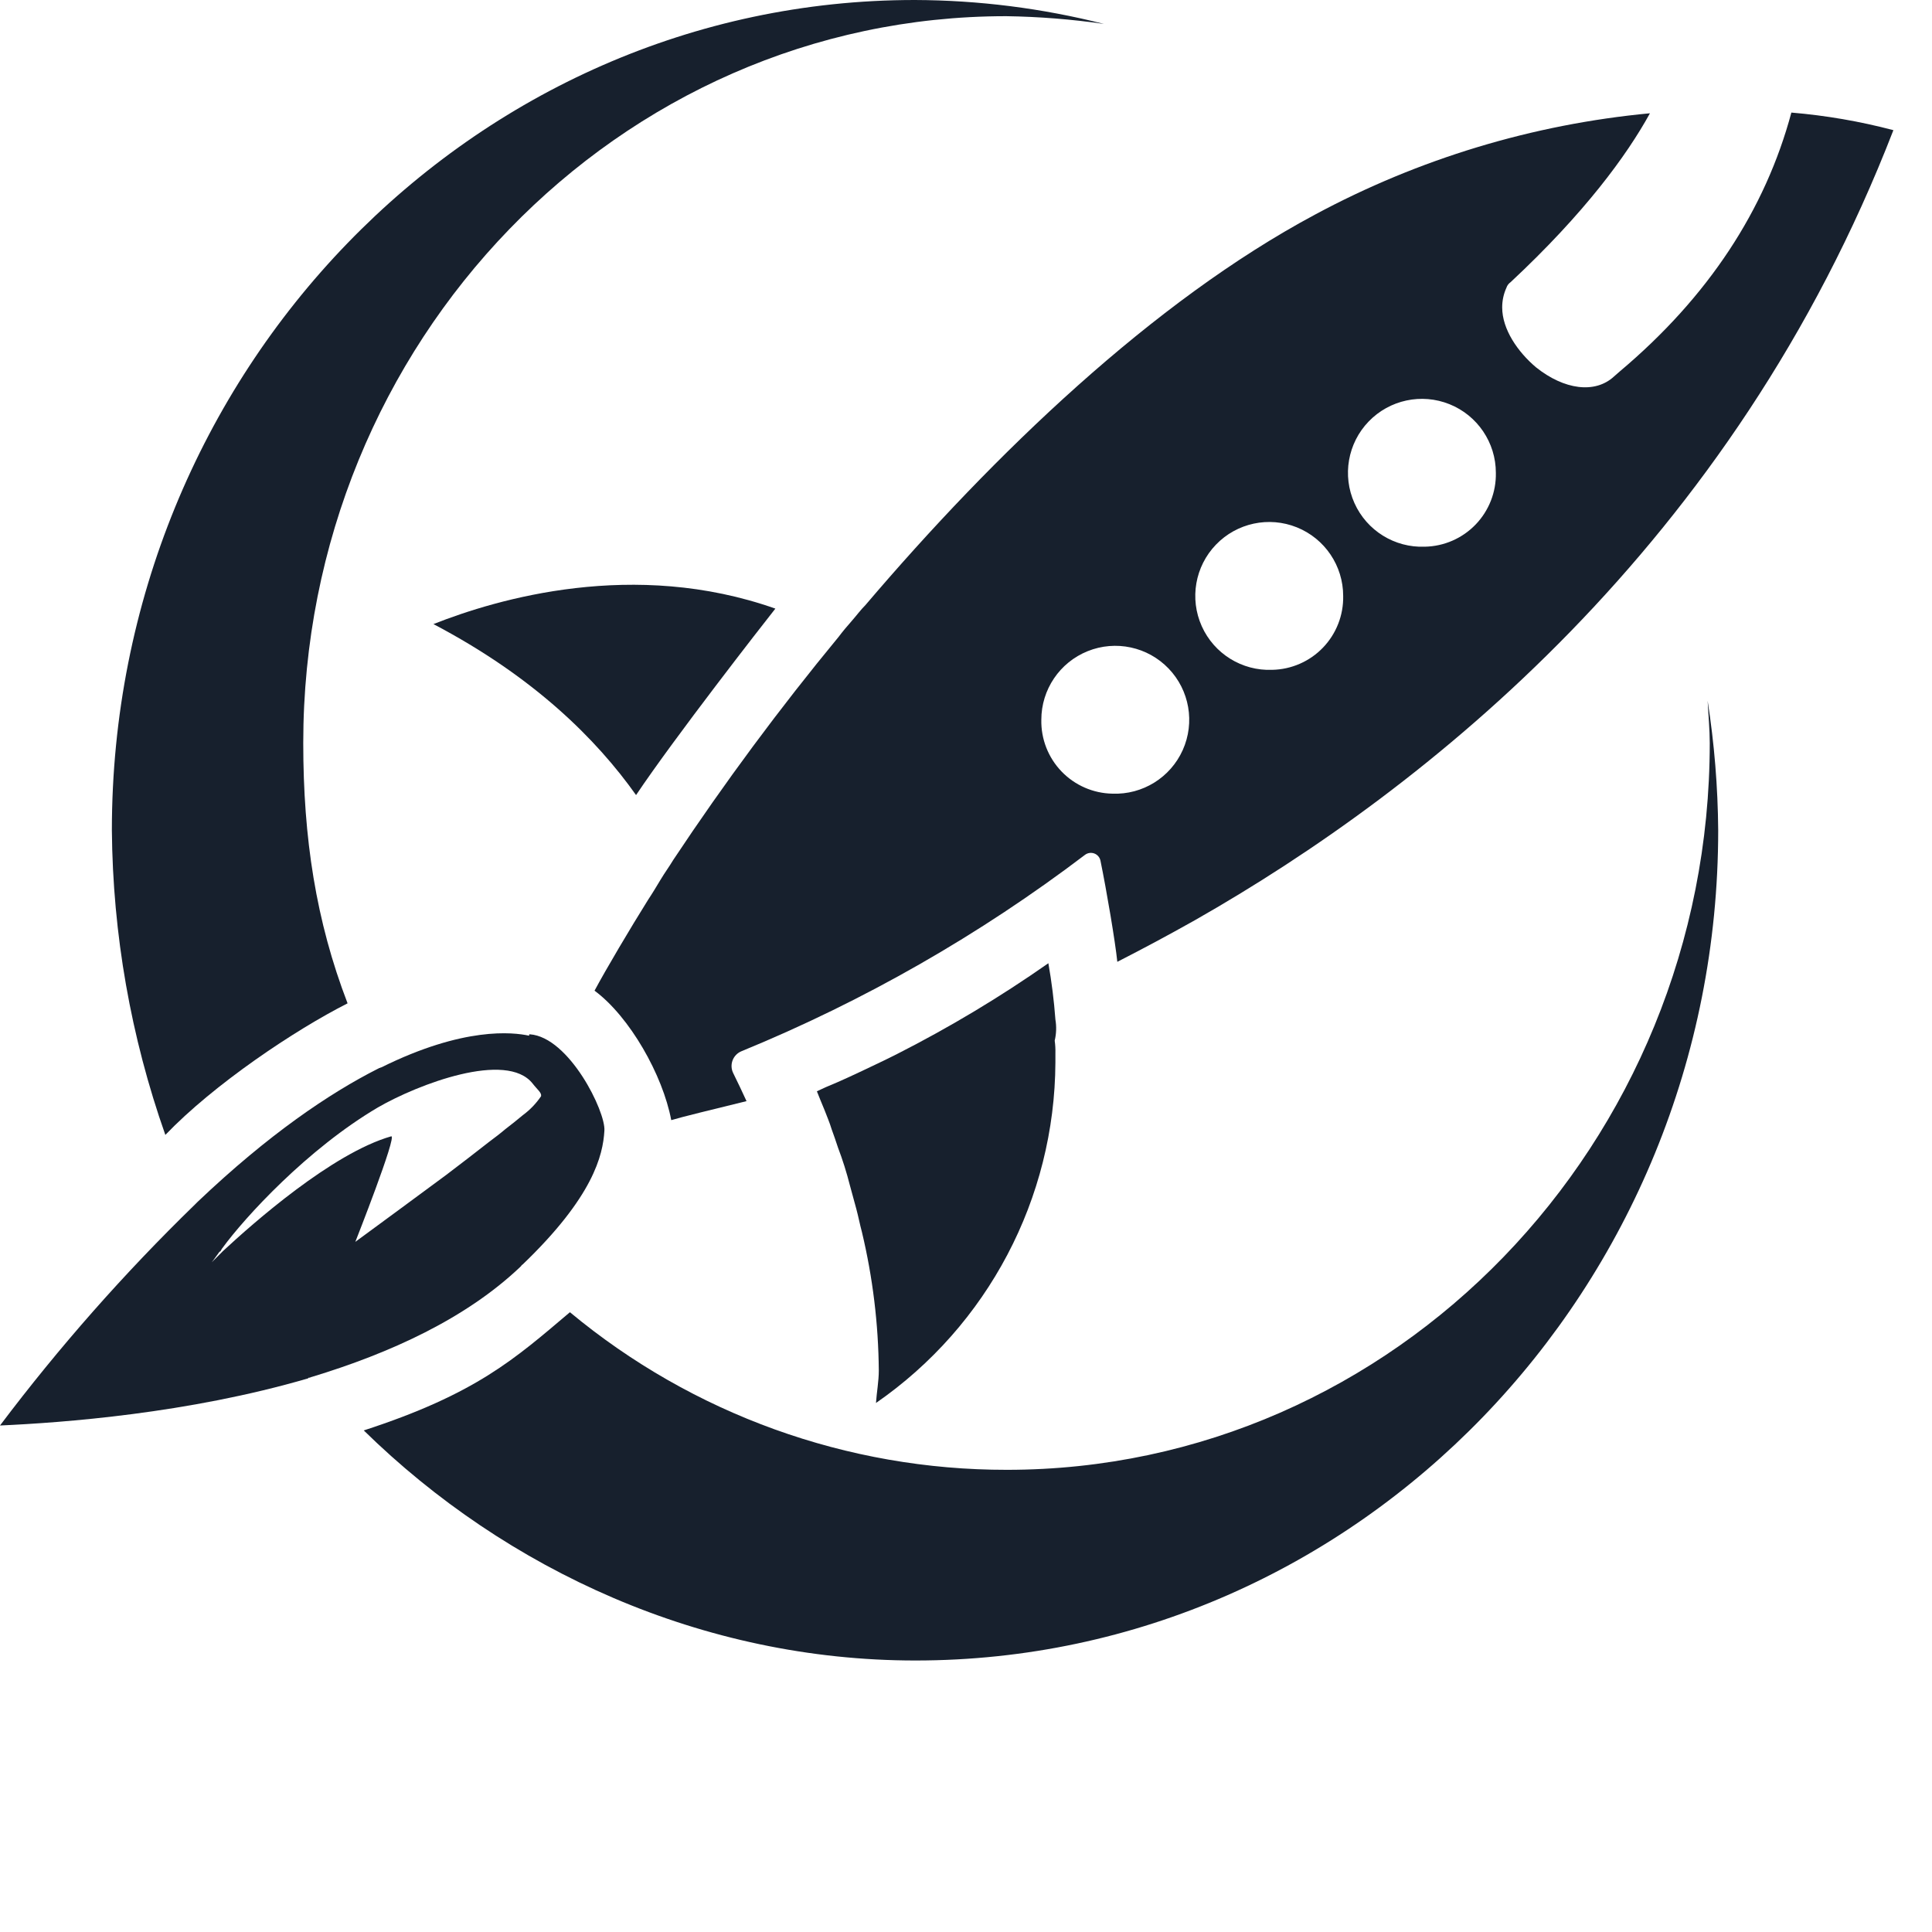
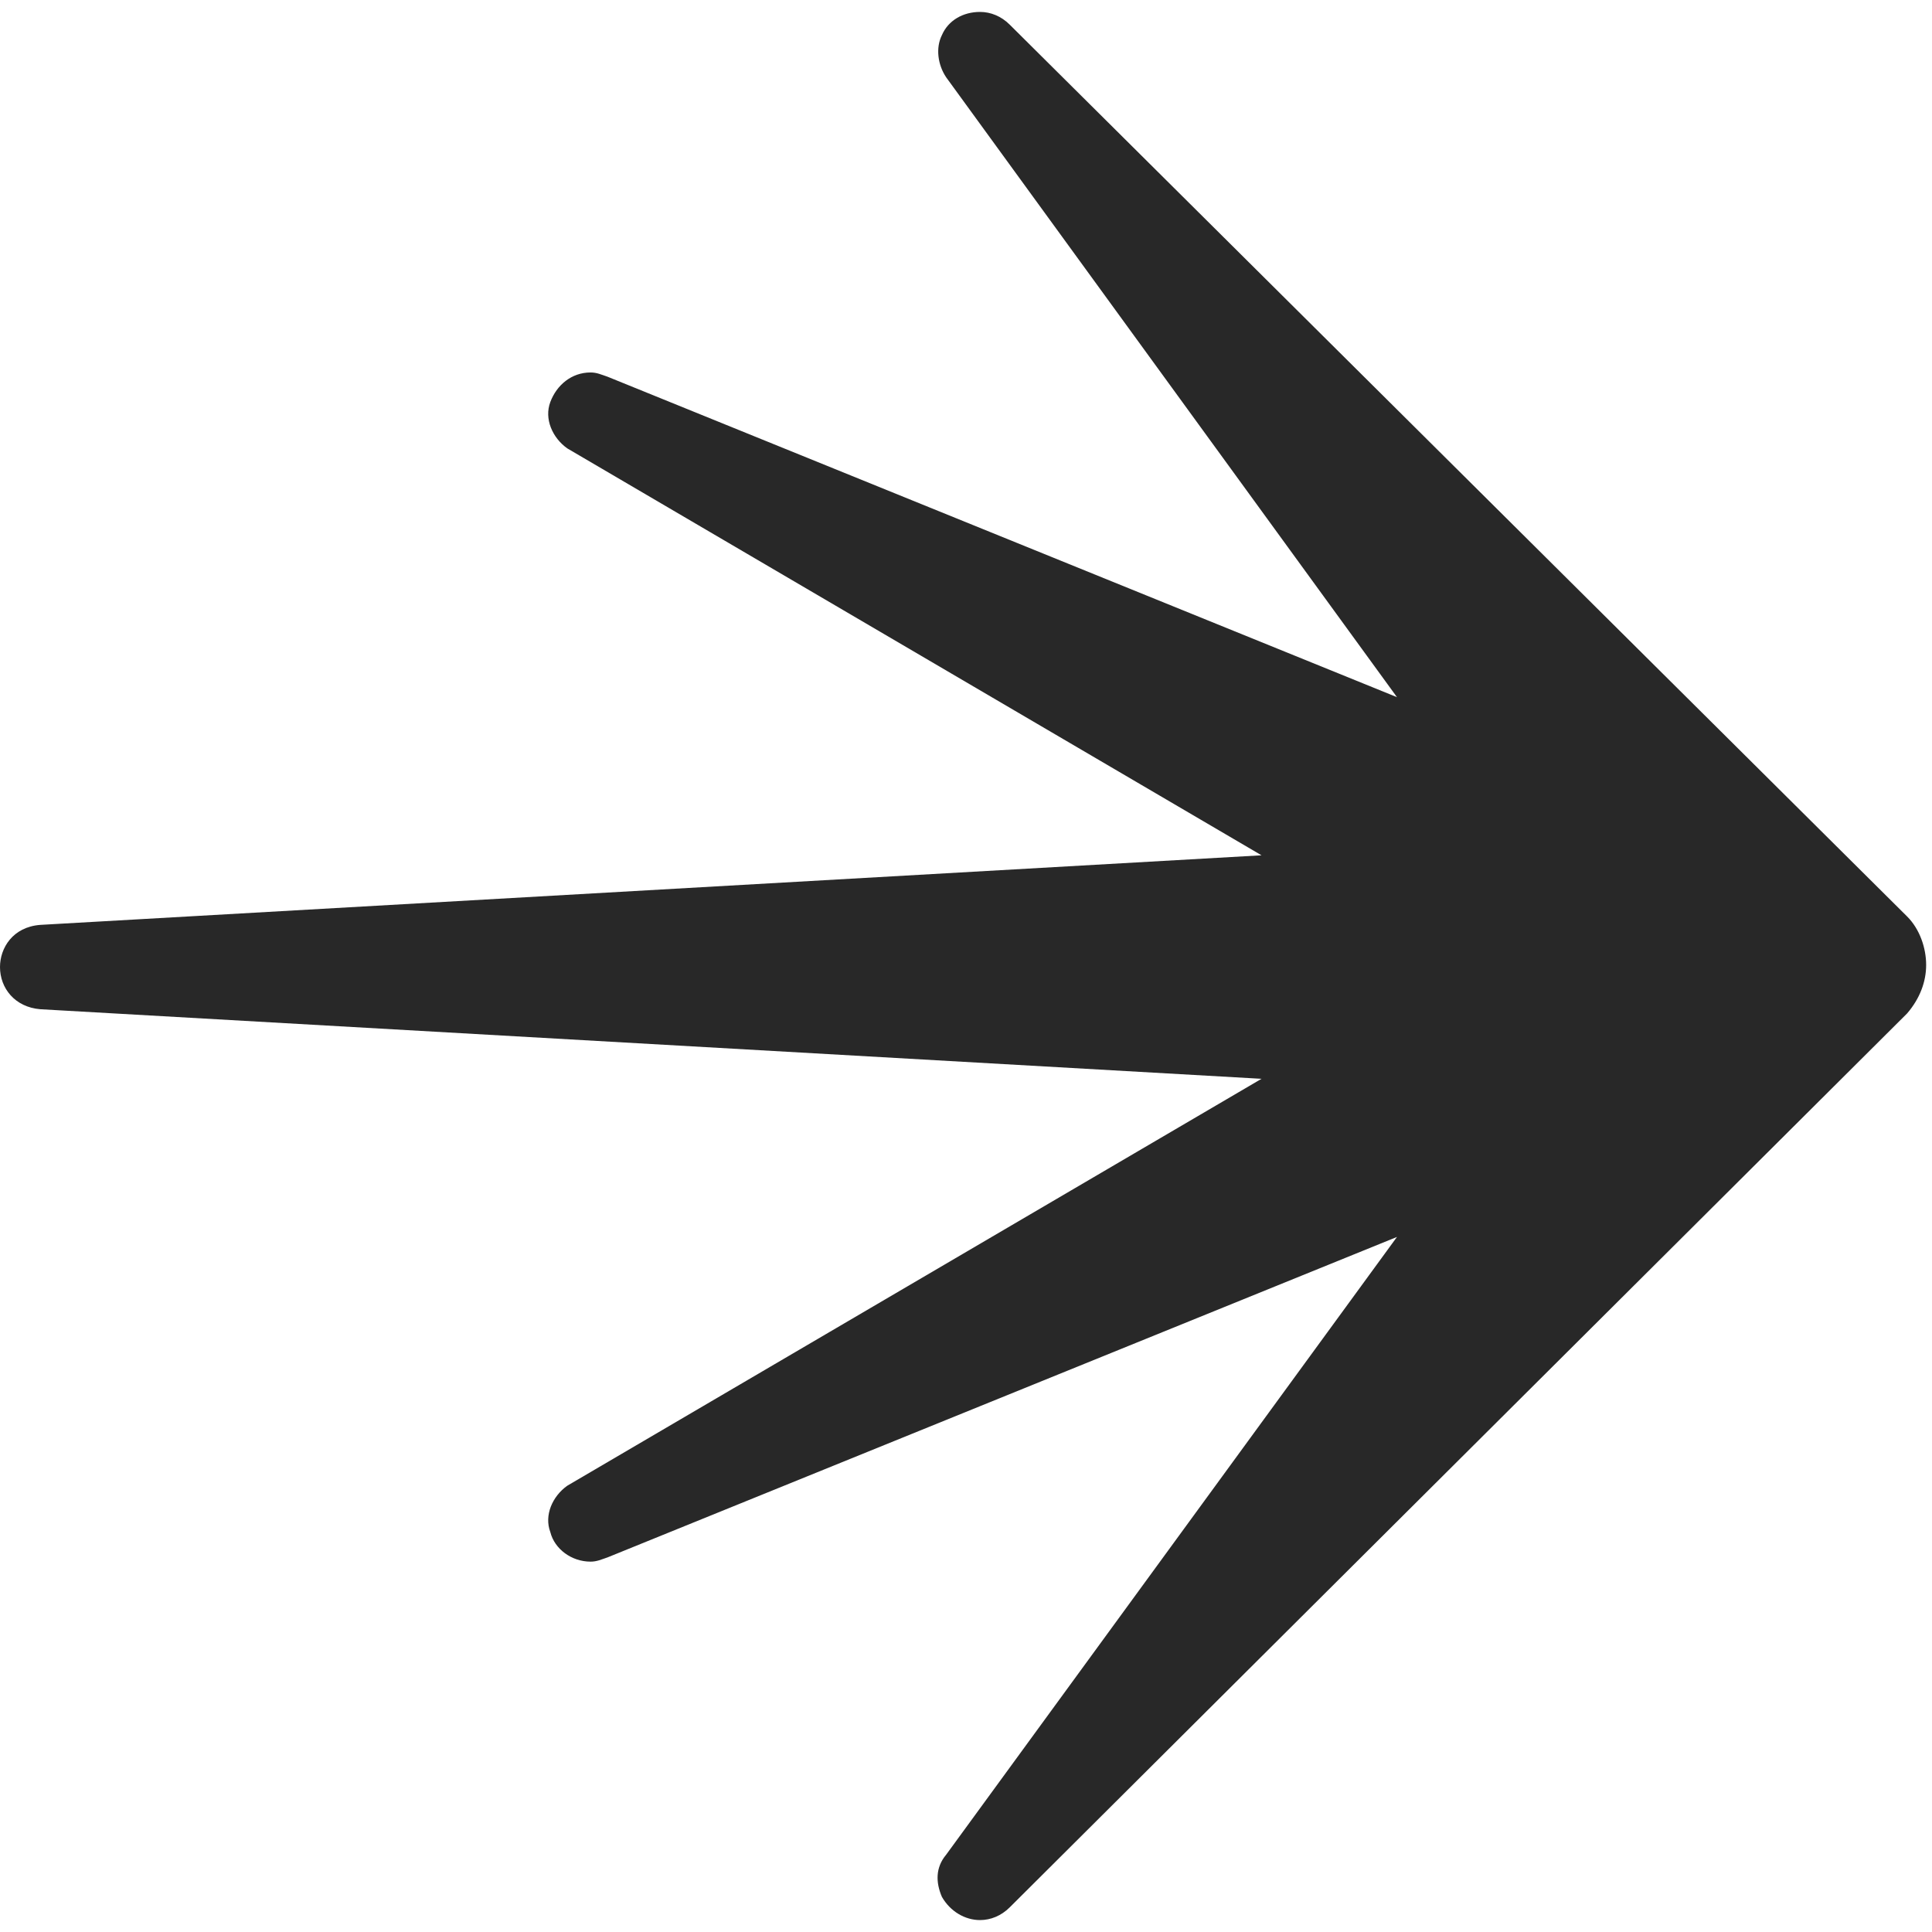
- <svg xmlns="http://www.w3.org/2000/svg" viewBox="0 0 40 40" version="1.1" id="svg216">
-   <defs id="defs197">
-     <style id="style195">.cls-1{fill:#17202d;fill-rule:evenodd;}
-         </style>
-   </defs>
-   <g id="Layer_2" data-name="Layer 2" transform="scale(0.1456733)">
-     <g id="Layer_1-2" data-name="Layer 1">
-       <g id="Mark">
-         <path class="cls-1" d="m 130.1,236 c 62.9,0 114.1,-52.9 114.1,-118 a 125.68,125.68 0 0 0 -1.5,-18.4 c 0.1,2 0.3,4.1 0.3,6 0,57 -44.8,103.3 -99.9,103.3 A 97,97 0 0 1 81,186.5 c -7.8,6.6 -13.3,11.6 -29.3,16.8 20.3,19.9 48.2,32.7 78.4,32.7 z" id="path201" />
-         <path class="cls-1" d="M 43.1,105.6 C 43.1,48.6 87.9,2.3 143,2.3 A 108.46,108.46 0 0 1 156.9,3.4 110.79,110.79 0 0 0 130,0 C 67.1,0 15.9,52.9 15.9,118 a 133.49,133.49 0 0 0 7.6,43.3 c 6.9,-7.2 18.4,-14.9 25.9,-18.7 -4.5,-11.7 -6.3,-23.5 -6.3,-37 z" id="path203" />
-         <path class="cls-1" d="m 110.2,86.5 c -20.1,-7.1 -39.5,-1.4 -48.6,2.2 14.3,7.5 23.2,16.4 28.8,24.3 5.5,-8.2 17.9,-24.1 19.8,-26.5 z" id="path205" />
-         <path class="cls-1" d="m 150,144.9 a 79.41,79.41 0 0 0 -1,-8 177.47,177.47 0 0 1 -21.5,12.9 c -1.2,0.6 -2.4,1.2 -3.7,1.8 -2.1,1 -4.2,2 -6.4,2.9 -0.4,0.2 -0.9,0.4 -1.3,0.6 0.3,0.8 0.7,1.7 1.1,2.7 0.3,0.8 0.7,1.7 1,2.7 0.3,0.8 0.6,1.7 0.9,2.6 a 49.51,49.51 0 0 1 1.7,5.4 l 0.9,3.3 c 0.3,1.1 0.5,2.2 0.8,3.3 a 87.82,87.82 0 0 1 2.4,19.7 c 0,1.5 -0.3,3.1 -0.4,4.6 A 59.18,59.18 0 0 0 150,151 v -1.3 a 10.87,10.87 0 0 0 -0.1,-1.8 7.45,7.45 0 0 0 0.1,-3 z" id="path207" />
-         <path class="cls-1" d="m 254.6,16 v 0 a 84.6,84.6 0 0 1 14.5,2.5 c -22.8,58.9 -66.4,93.6 -99.3,112.3 -4.1,2.3 -7.1,3.9 -11,5.9 -0.3,-2.9 -1.5,-10 -2.4,-14.4 a 1.39,1.39 0 0 0 -2.2,-0.8 216.6,216.6 0 0 1 -48.8,27.9 2.27,2.27 0 0 0 -1.2,3.1 c 0.6,1.2 1.3,2.7 1.9,4 -4.5,1.1 -9.4,2.3 -10.7,2.7 -1.2,-6.4 -5.9,-14.7 -10.9,-18.4 1.6,-3 5.1,-8.9 7.6,-12.9 0.6,-0.9 1.2,-1.9 1.8,-2.9 0.6,-1 1.2,-1.8 1.8,-2.8 a 380.67,380.67 0 0 1 23.5,-31.7 c 0.6,-0.8 1.2,-1.5 1.9,-2.3 0.7,-0.8 1.2,-1.5 1.9,-2.2 18.3,-21.5 40.9,-43.2 63.9,-55.5 a 125.27,125.27 0 0 1 47.6,-14.4 c -3.3,6 -9.3,14.2 -19.8,24 a 1.56,1.56 0 0 0 -0.6,0.8 6.71,6.71 0 0 0 -0.6,2.8 c 0,3.1 2.2,6.3 4.8,8.5 4,3.2 8.4,3.8 11.1,1.3 l 0.8,-0.7 c 12.6,-10.6 20.7,-23 24.4,-36.8 z m -96.5,96.8 v 0 a 10.51,10.51 0 1 0 -10.1,-10.5 10.29,10.29 0 0 0 10.1,10.5 z m 22.7,-17.6 a 10.51,10.51 0 1 1 10.1,-10.5 10.29,10.29 0 0 1 -10.1,10.5 z m 21.7,-17.5 a 10.51,10.51 0 1 1 10.1,-10.5 10.29,10.29 0 0 1 -10.1,10.5 z" id="path209" />
-         <path class="cls-1" d="m 75.3,147 c 5.6,0.4 10.8,11 10.6,13.7 -0.2,3.5 -1.6,9.4 -11.6,19 -0.1,0.1 -0.2,0.1 -0.2,0.2 l -0.2,0.2 c -7.7,7.3 -18.4,12.2 -29.6,15.6 -0.1,0 -0.2,0.1 -0.3,0.1 -0.1,0 -0.2,0 -0.2,0.1 -17.1,5 -34.9,6.3 -43.8,6.7 a 272.05,272.05 0 0 1 27.7,-31.4 l 0.2,-0.2 0.2,-0.2 c 10.1,-9.6 18.7,-15.4 25.6,-18.9 0.1,0 0.1,-0.1 0.2,-0.1 0.1,0 0.2,-0.1 0.3,-0.1 11.7,-5.8 18.7,-5 21,-4.5 0,-0.2 0,-0.2 0.1,-0.2 m -1,11.5 v 0 a 11,11 0 0 0 2.6,-2.7 c 0.1,-0.5 -0.5,-0.9 -1.2,-1.8 -3.7,-4.7 -16.3,0.1 -22,3.4 -10,5.9 -18.9,15.6 -22.1,20 -0.1,0.1 -0.1,0.2 -0.2,0.3 a 0.22,0.22 0 0 1 -0.2,0.2 c -0.7,1 -1.1,1.5 -1.1,1.5 l 1.2,-1.2 0.2,-0.2 0.2,-0.2 c 4.2,-3.9 15.5,-13.9 23.9,-16.3 0.9,-0.2 -5.1,15 -5.1,15 0,0 12.8,-9.4 12.9,-9.5 2.1,-1.6 4.2,-3.2 6.1,-4.7 0.8,-0.6 1.6,-1.2 2.3,-1.8 0.9,-0.7 1.8,-1.4 2.5,-2 z" id="path211" />
-       </g>
-     </g>
-   </g>
+ <svg xmlns="http://www.w3.org/2000/svg" width="40" height="40" viewBox="0 0 324 320" fill="none">
+   <path d="M164.349 320C161.864 320 159.38 318.586 157.96 316.111C156.895 313.635 156.895 311.16 158.67 309.039L234.277 205.436L101.875 259.182C100.81 259.536 100.1 259.889 99.035 259.889C95.841 259.889 93.001 257.768 92.291 254.939C91.226 252.11 92.646 248.928 95.131 247.16L211.56 178.917L6.744 167.249C2.485 166.895 0 163.713 0 160.177C0 156.994 2.13 153.459 6.744 153.105L211.56 141.436L95.131 73.193C92.646 71.425 91.226 68.243 92.291 65.414C93.356 62.586 95.841 60.464 99.035 60.464C100.1 60.464 100.81 60.818 101.875 61.171L234.277 114.917L158.67 10.961C157.25 8.84 156.895 6.011 157.96 3.889C159.025 1.414 161.509 0 164.349 0C166.124 0 167.899 0.707 169.319 2.122L319.824 151.691C321.954 153.812 323.019 156.994 323.019 159.823C323.019 162.652 321.954 165.481 319.824 167.956L169.319 317.878C167.899 319.293 166.124 320 164.349 320Z" fill="#282828" />
</svg>
